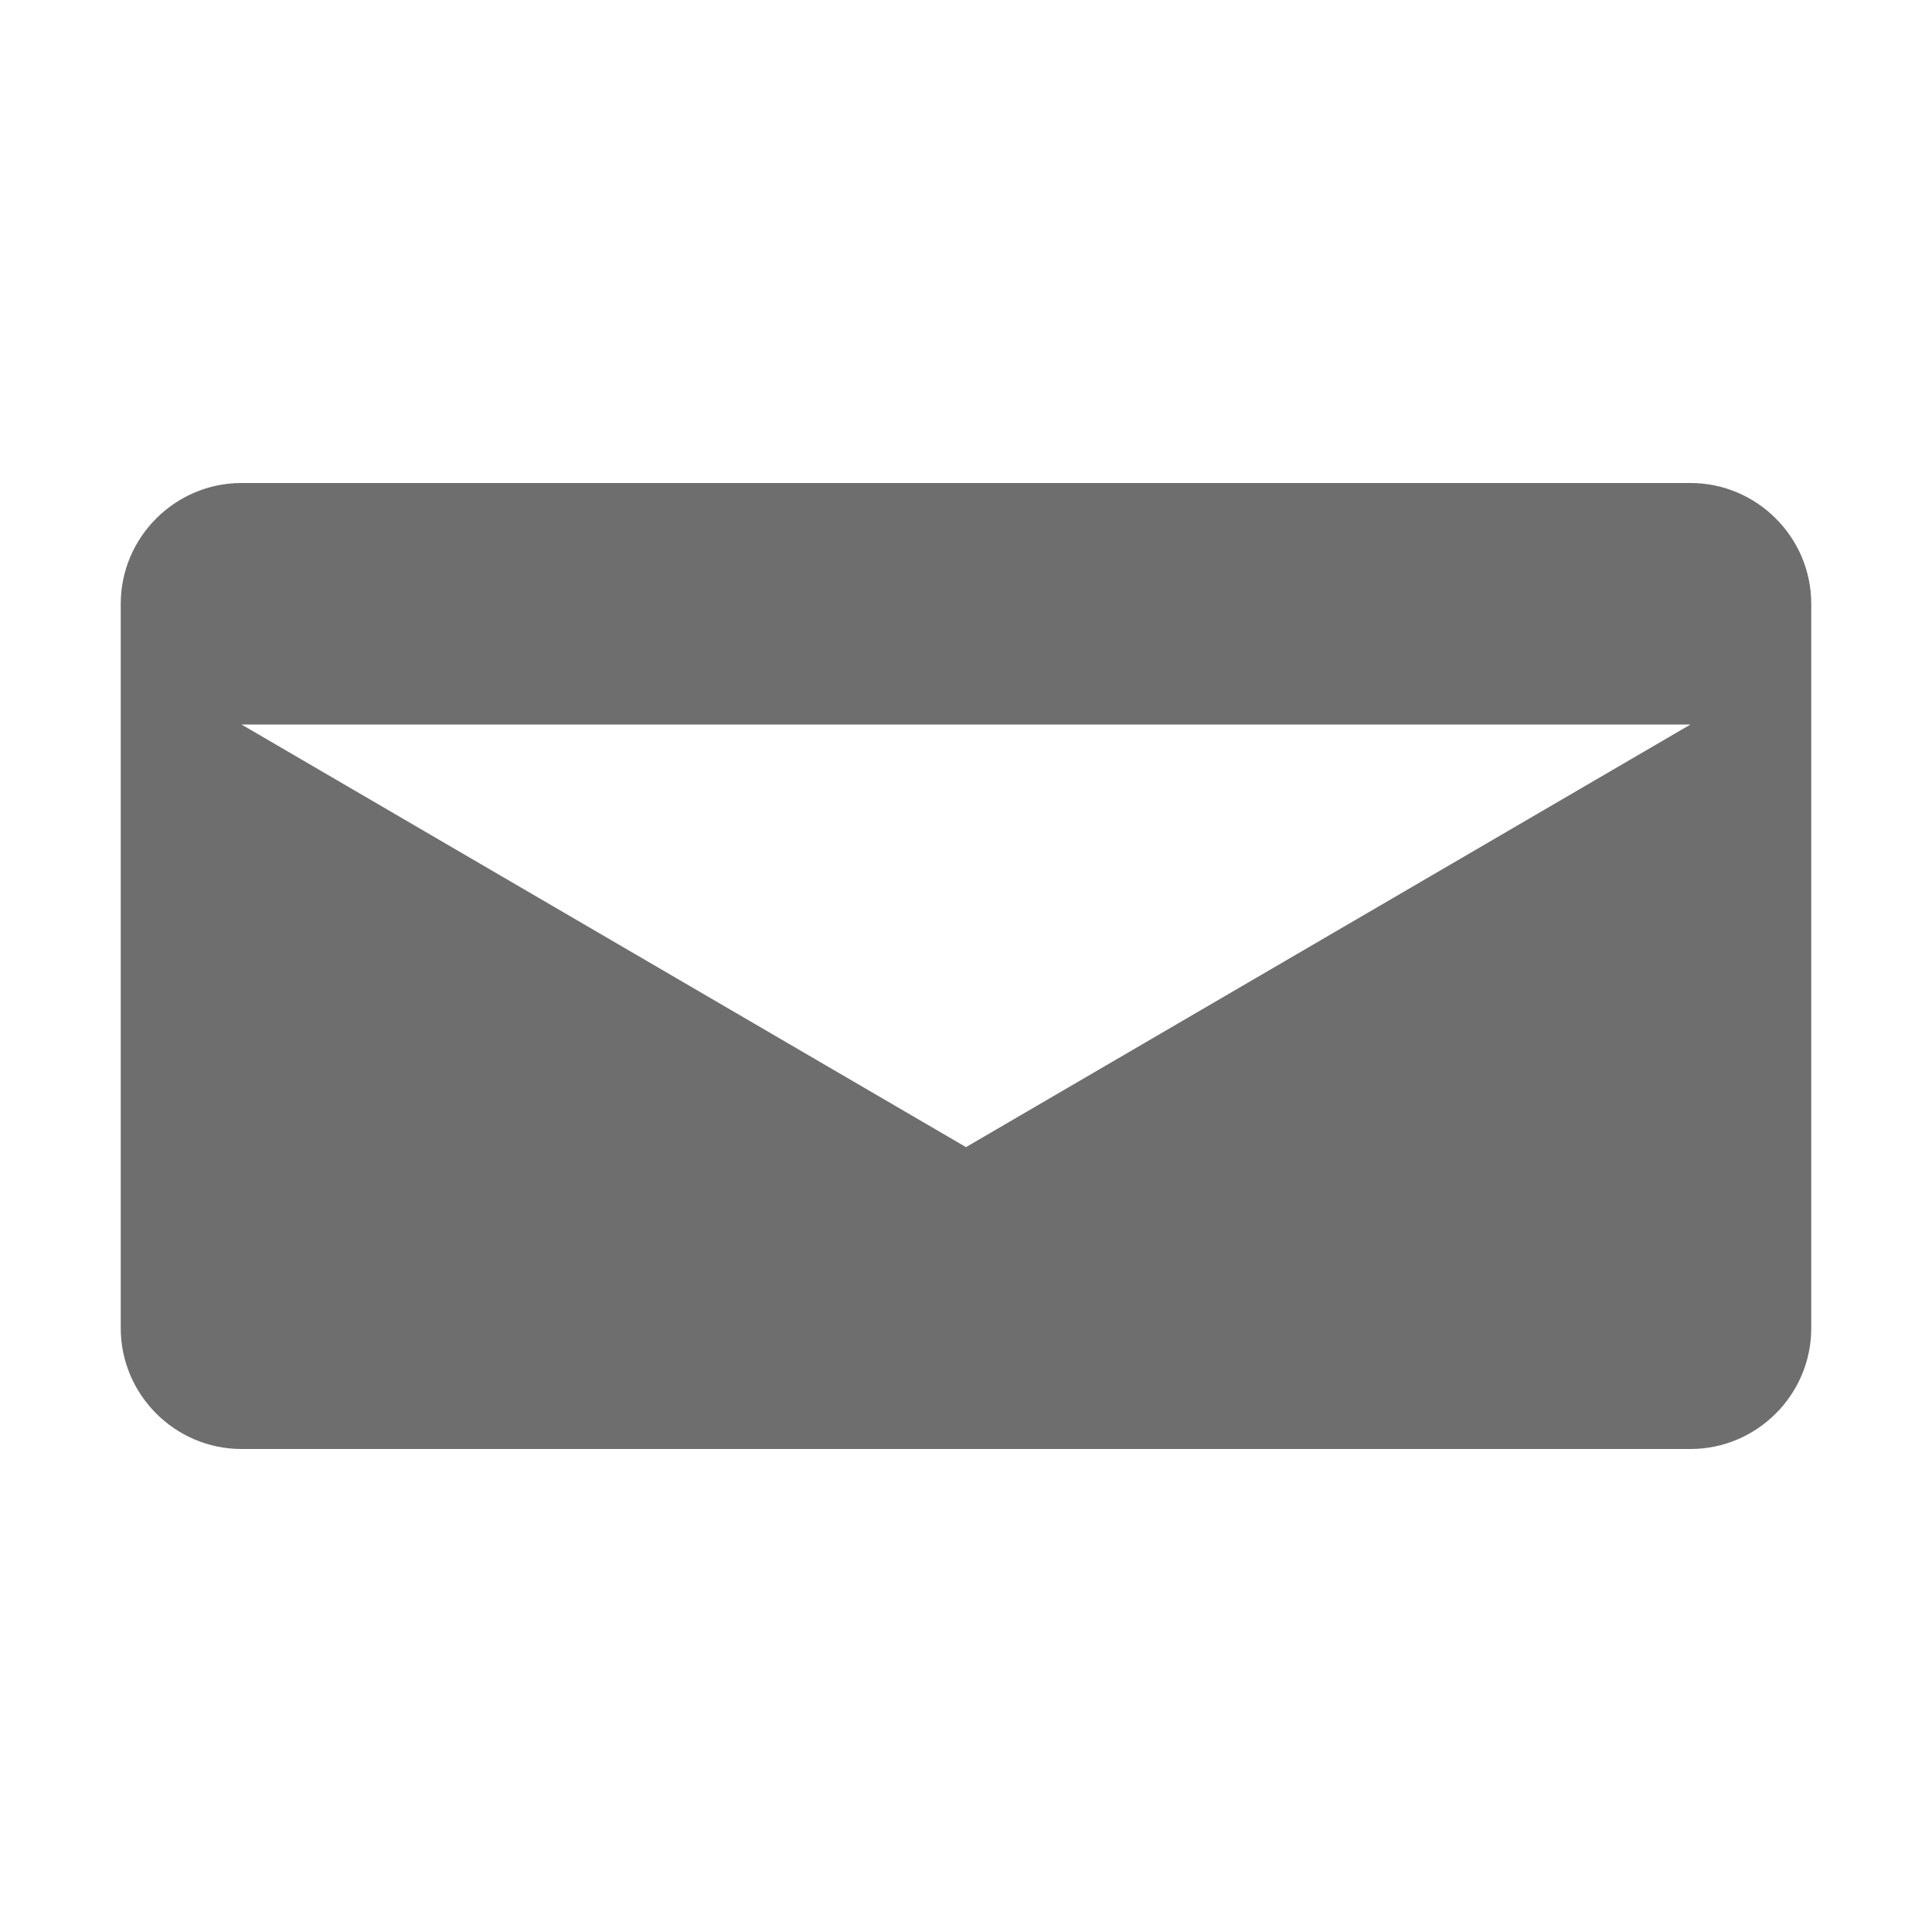
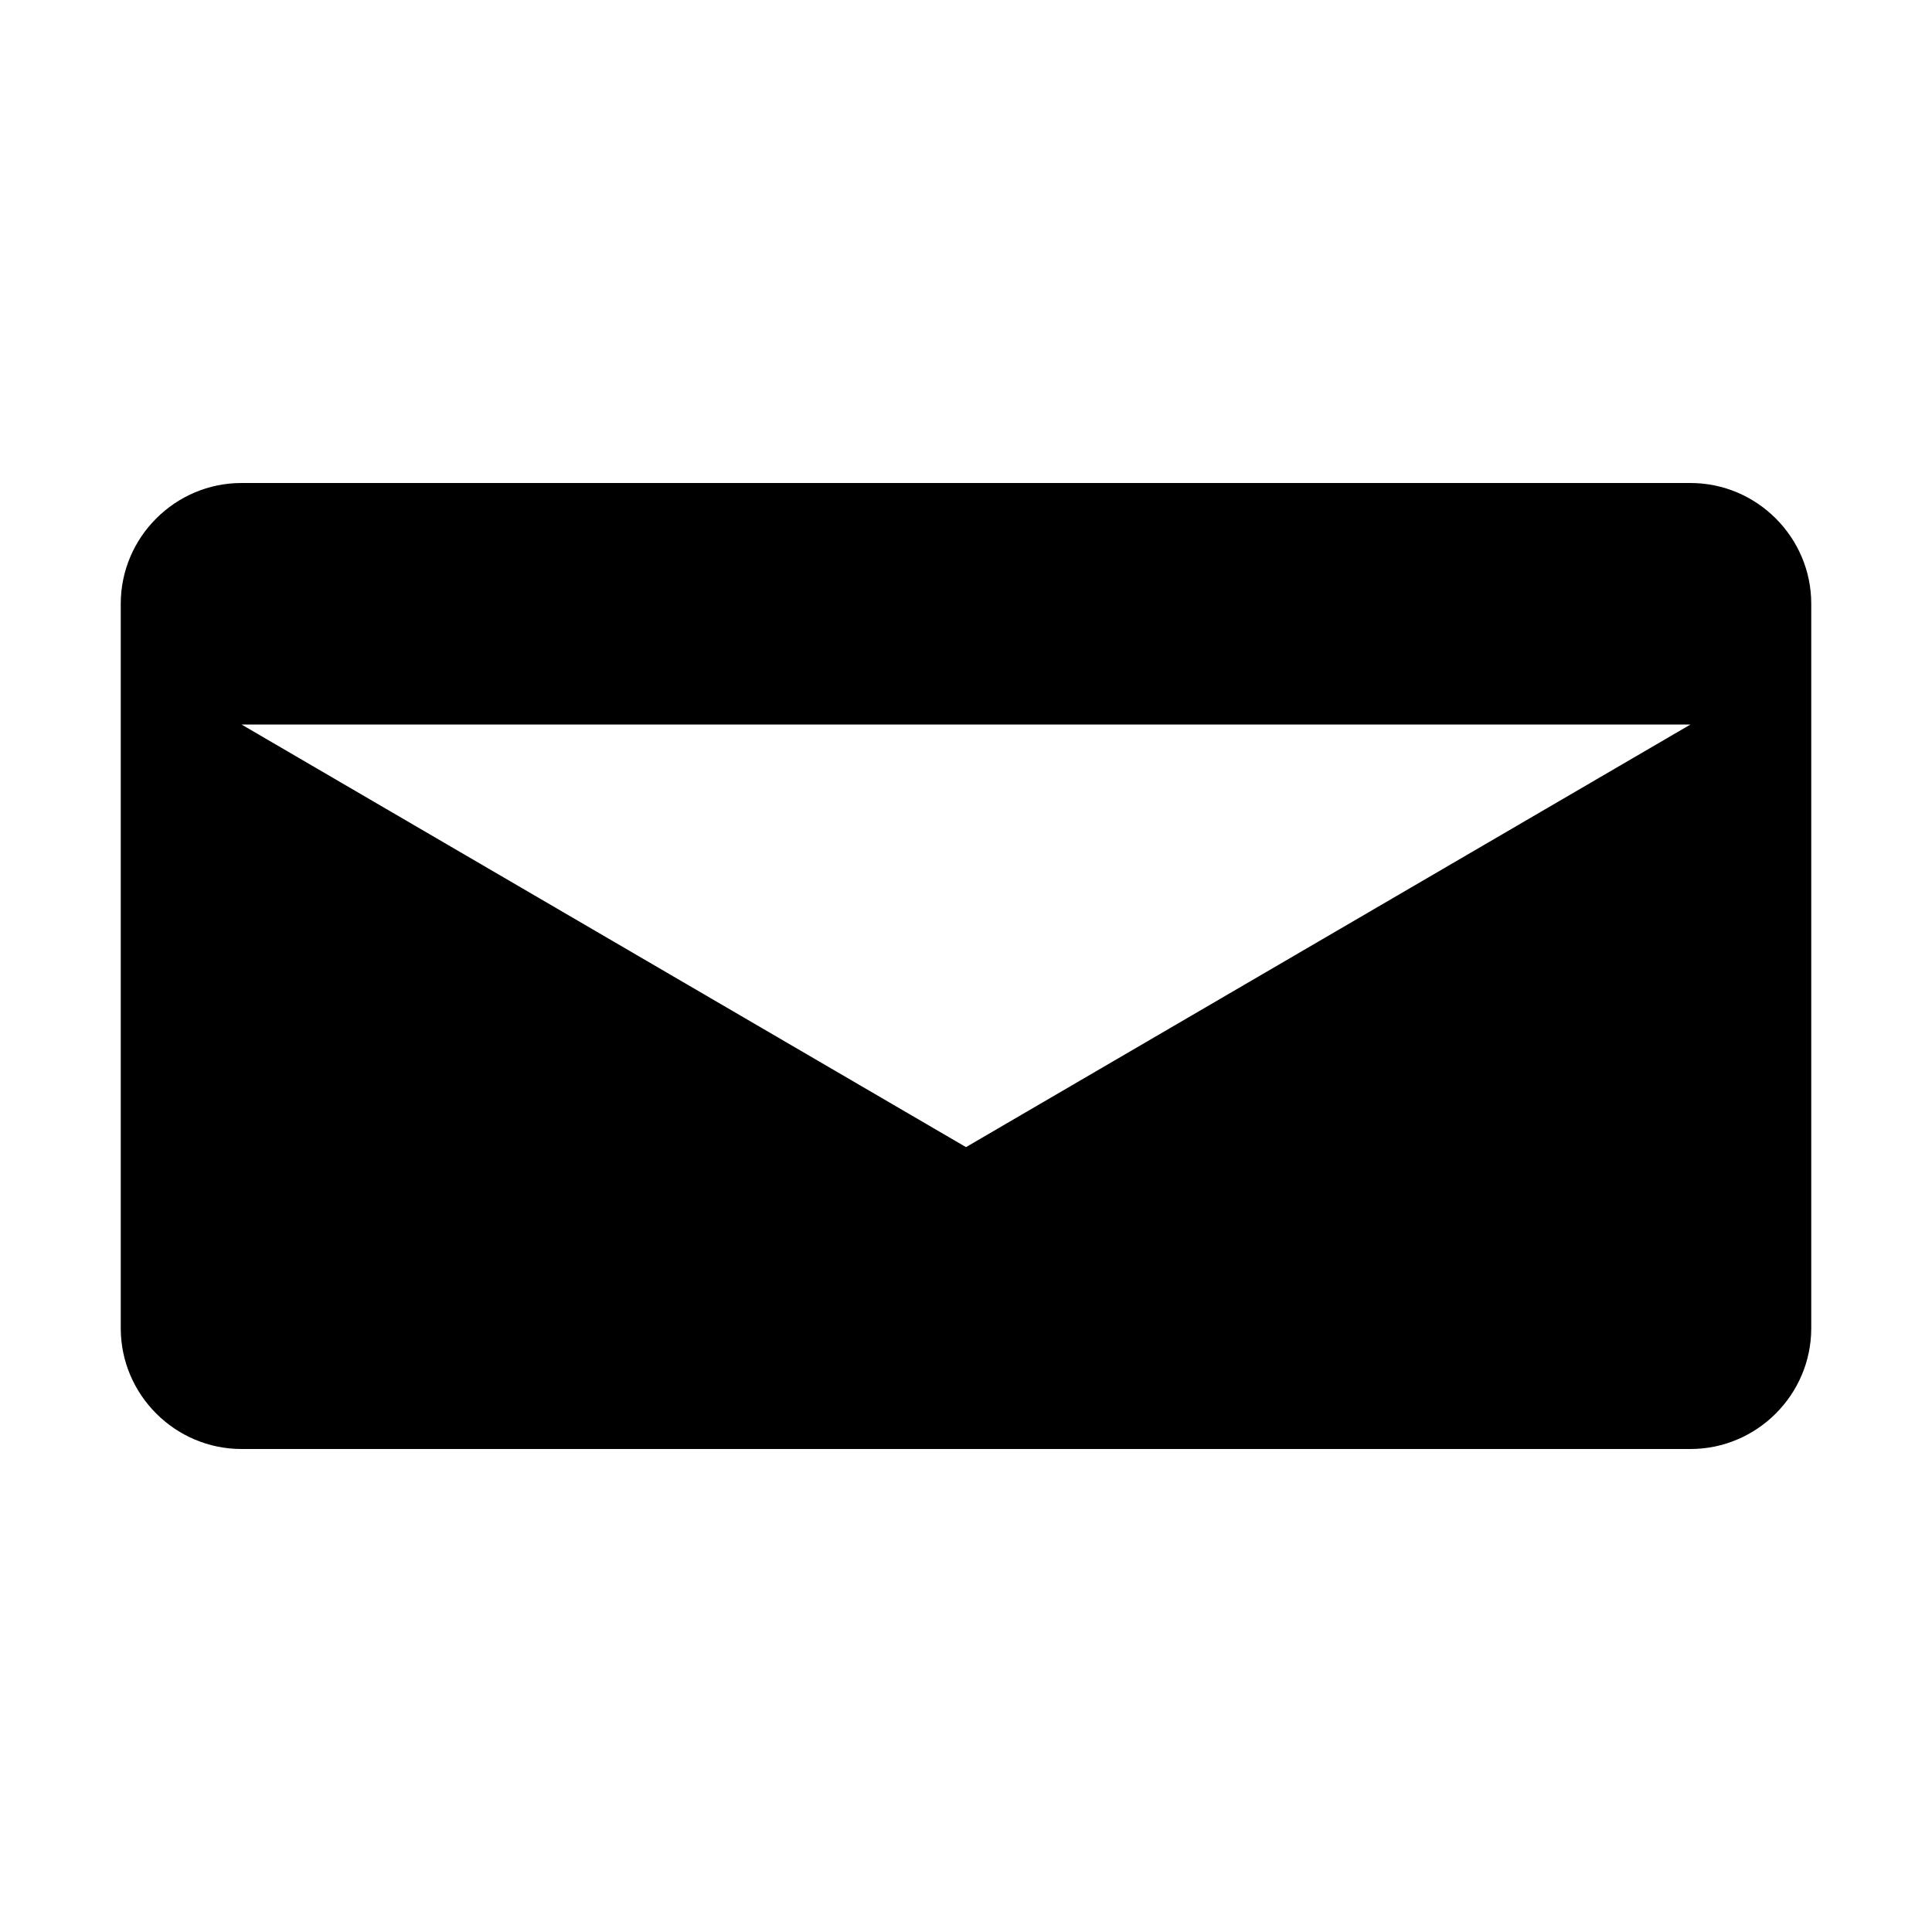
<svg xmlns="http://www.w3.org/2000/svg" width="16" height="16" viewBox="0 0 16 16">
-   <path d="M14 4H2c-.55 0-1 .45-1 1v6c0 .55.45 1 1 1h12c.55 0 1-.45 1-1V5c0-.55-.45-1-1-1zm0 2l-6 3.5L2 6h12z" fill="#6E6E6E" />
+   <path d="M14 4H2c-.55 0-1 .45-1 1v6c0 .55.45 1 1 1h12c.55 0 1-.45 1-1V5c0-.55-.45-1-1-1zm0 2l-6 3.5L2 6h12z" fill="currentColor" />
</svg>
